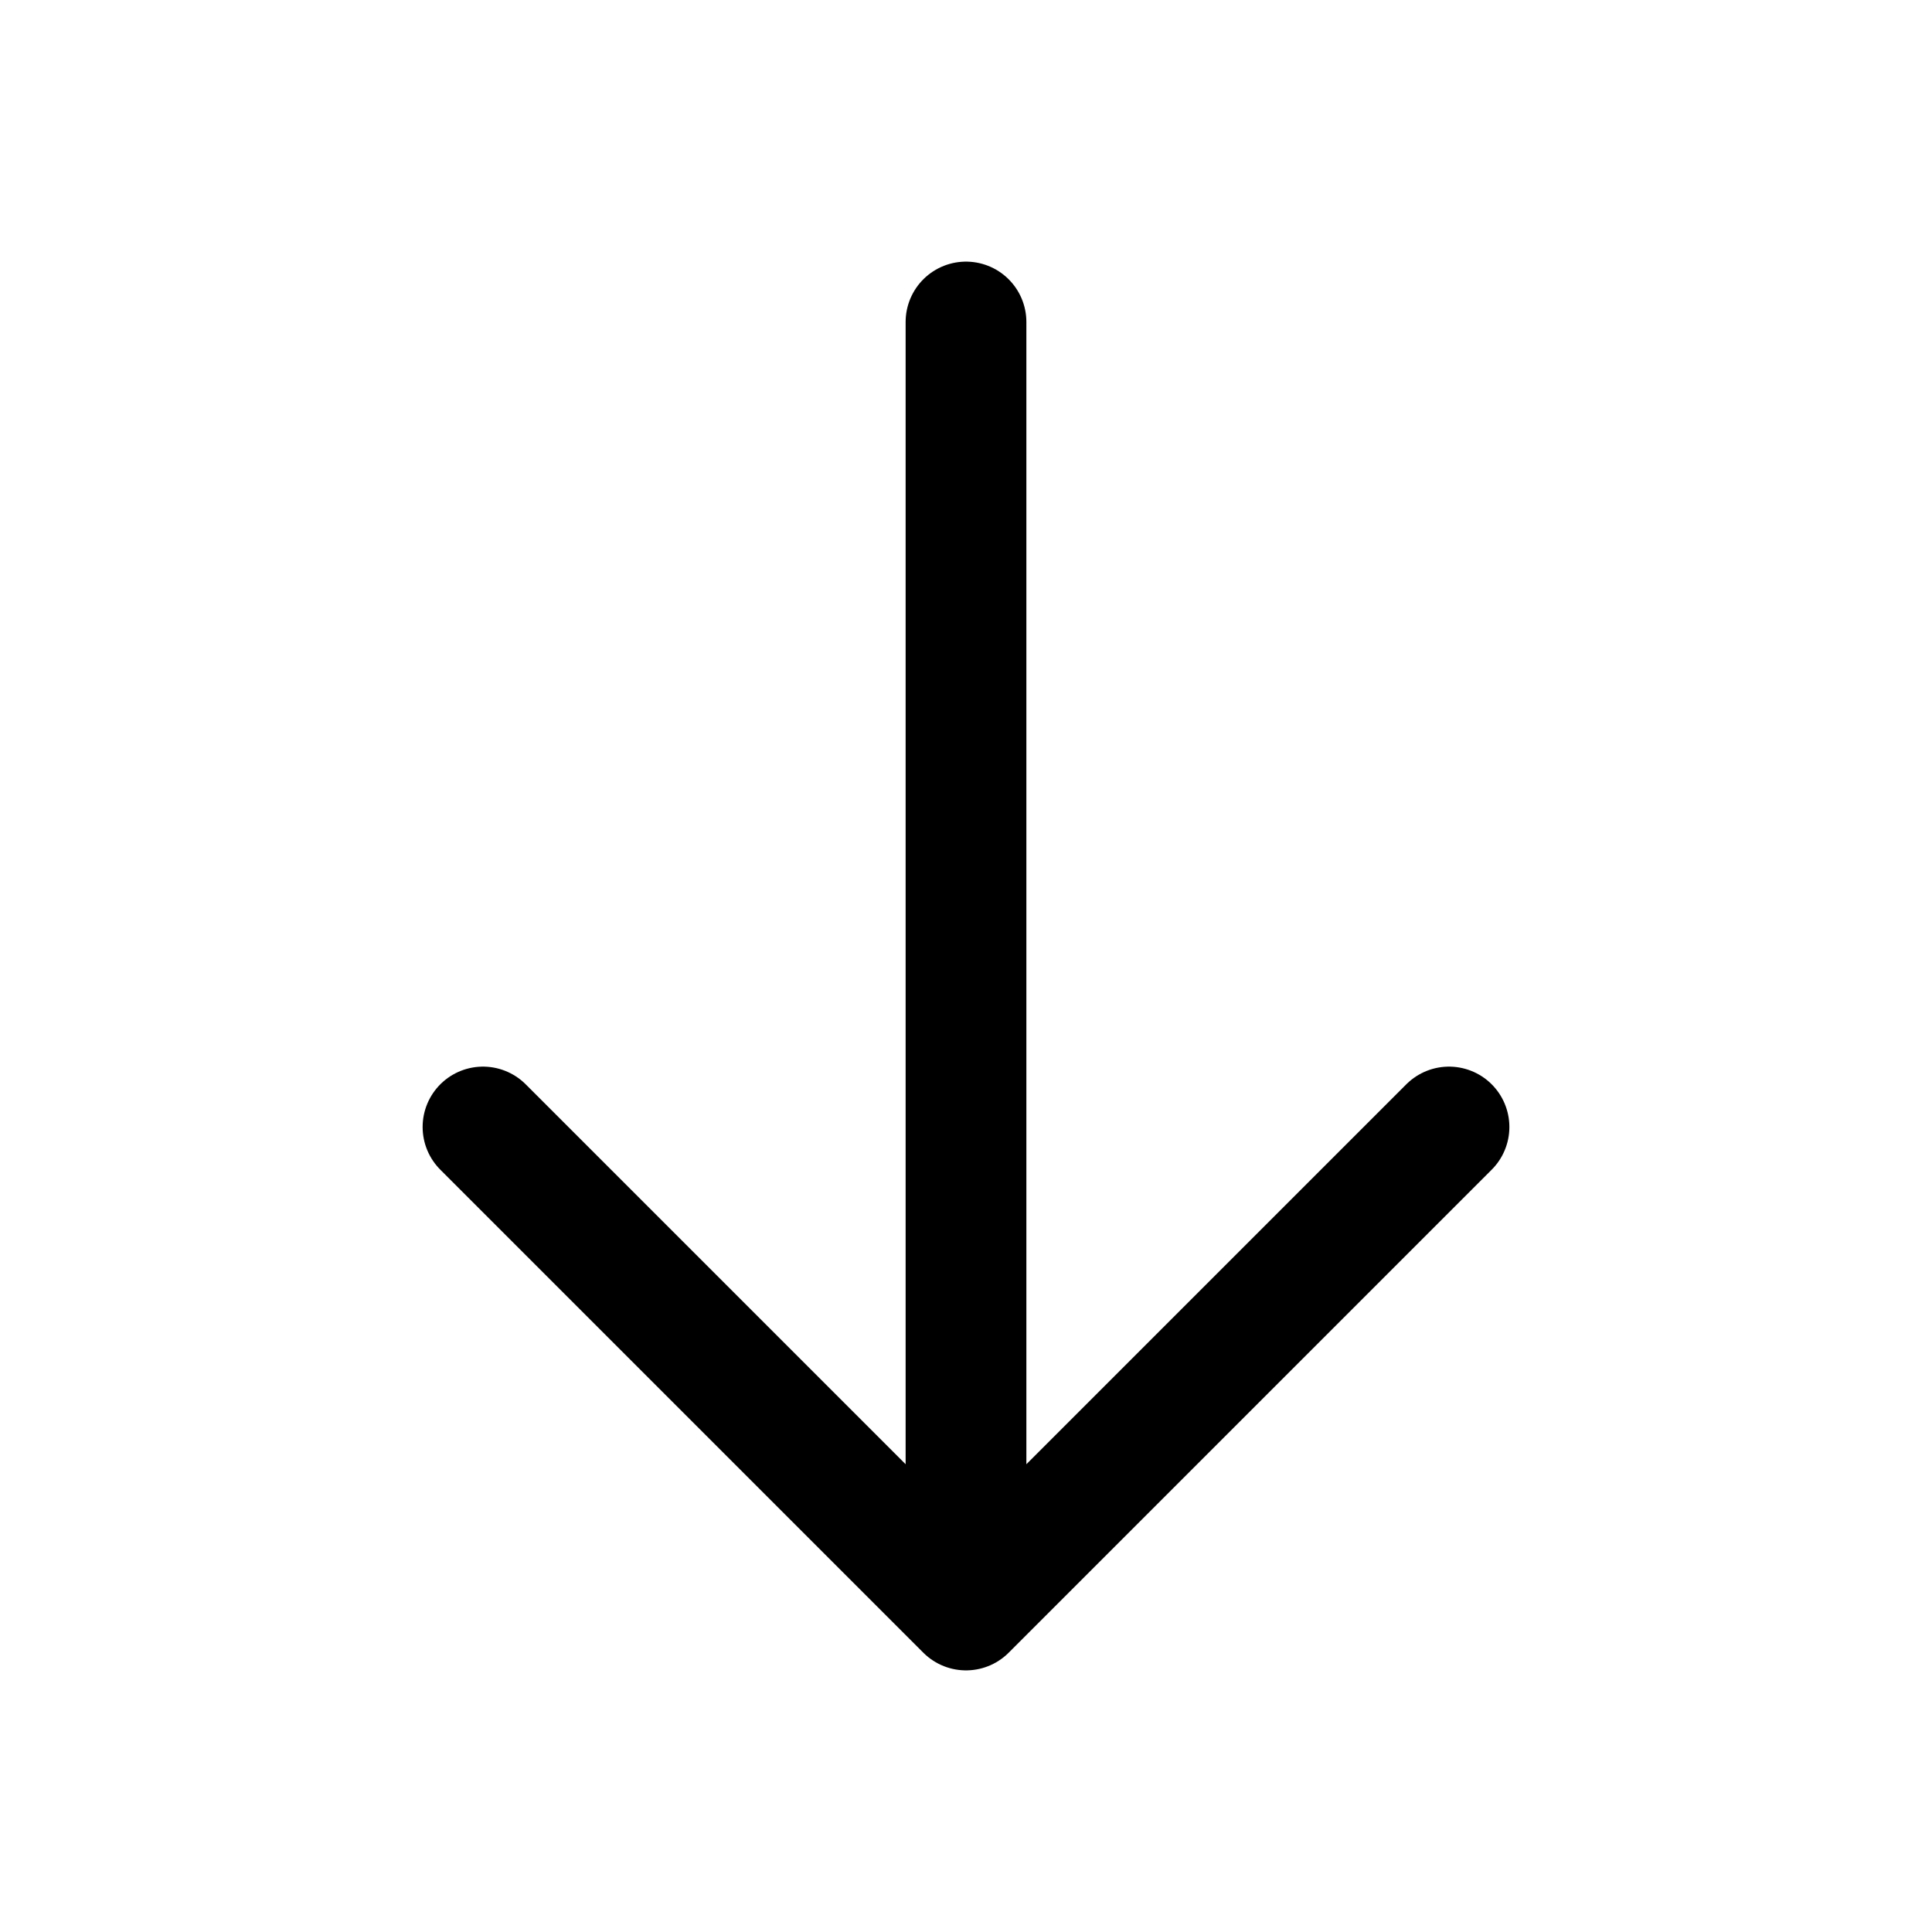
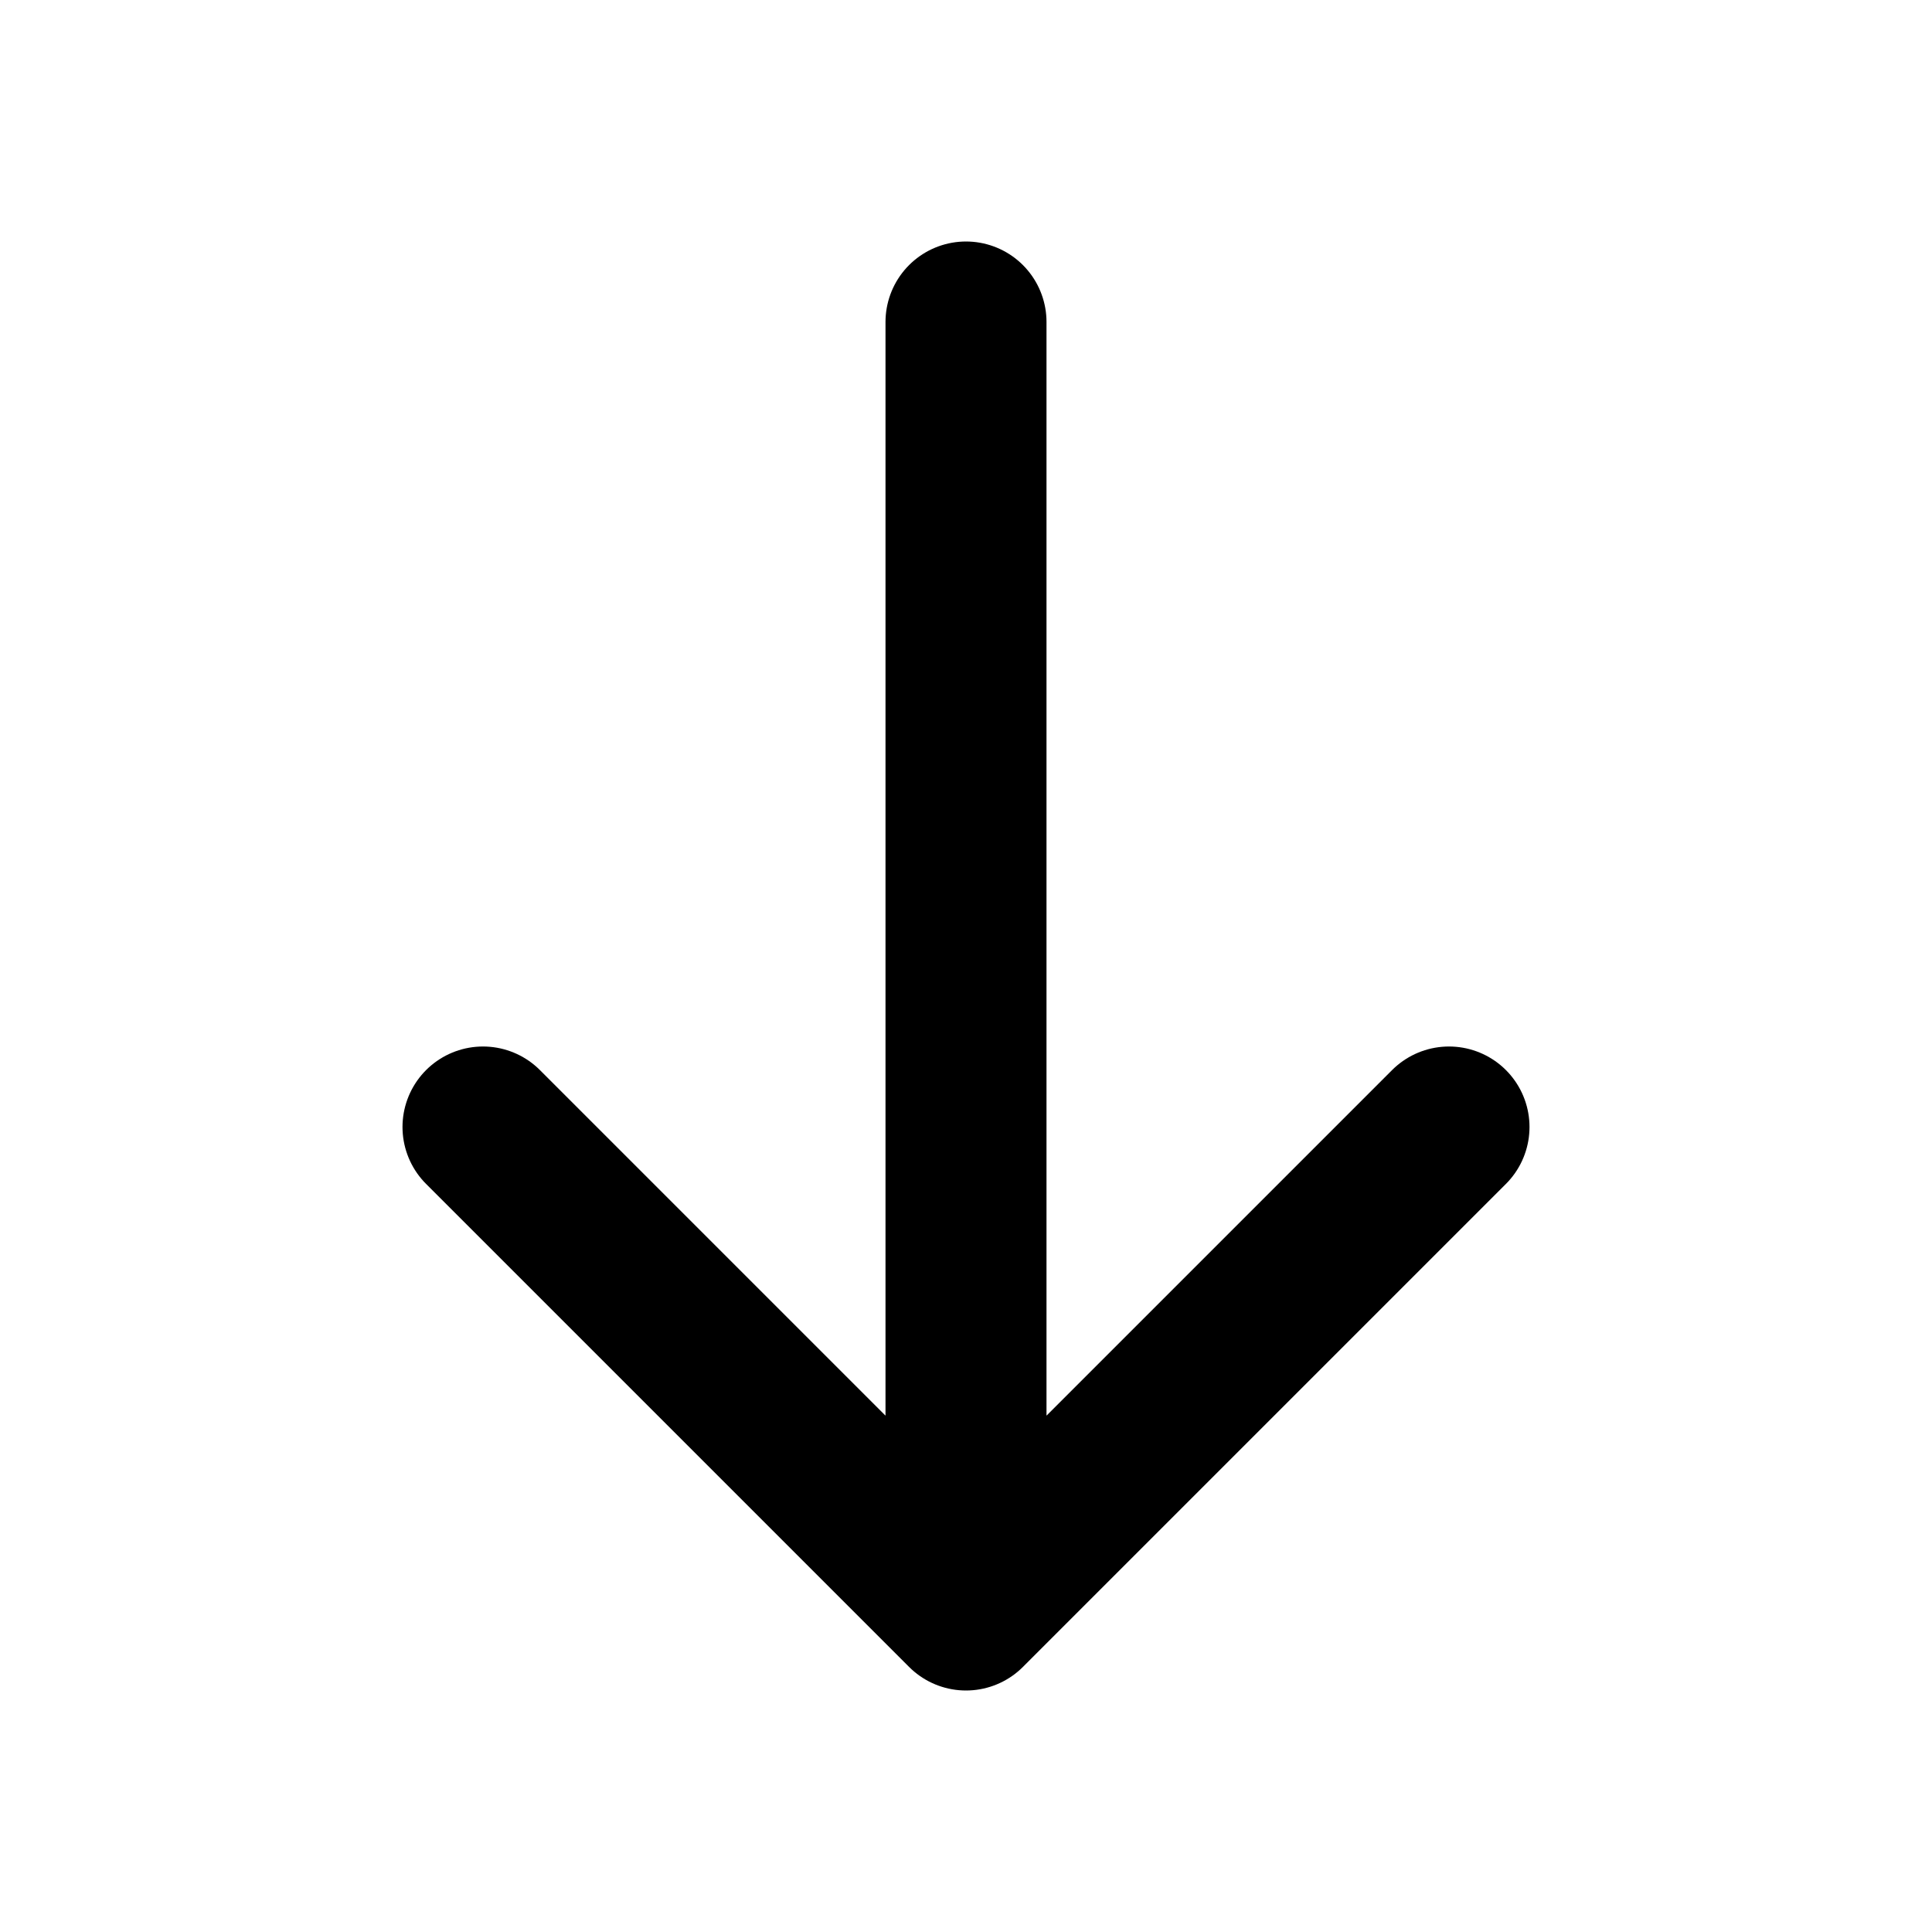
<svg xmlns="http://www.w3.org/2000/svg" width="18" height="18" viewBox="0 0 24 24" fill="none">
-   <path d="M12 20L12 4M12 20L6 14M12 20L18 14" stroke="black" stroke-width="1.5" stroke-linecap="round" stroke-linejoin="round" />
+   <path d="M12 20L12 4M12 20L6 14M12 20L18 14" stroke="black" stroke-width="2" stroke-linecap="round" stroke-linejoin="round" />
</svg>
